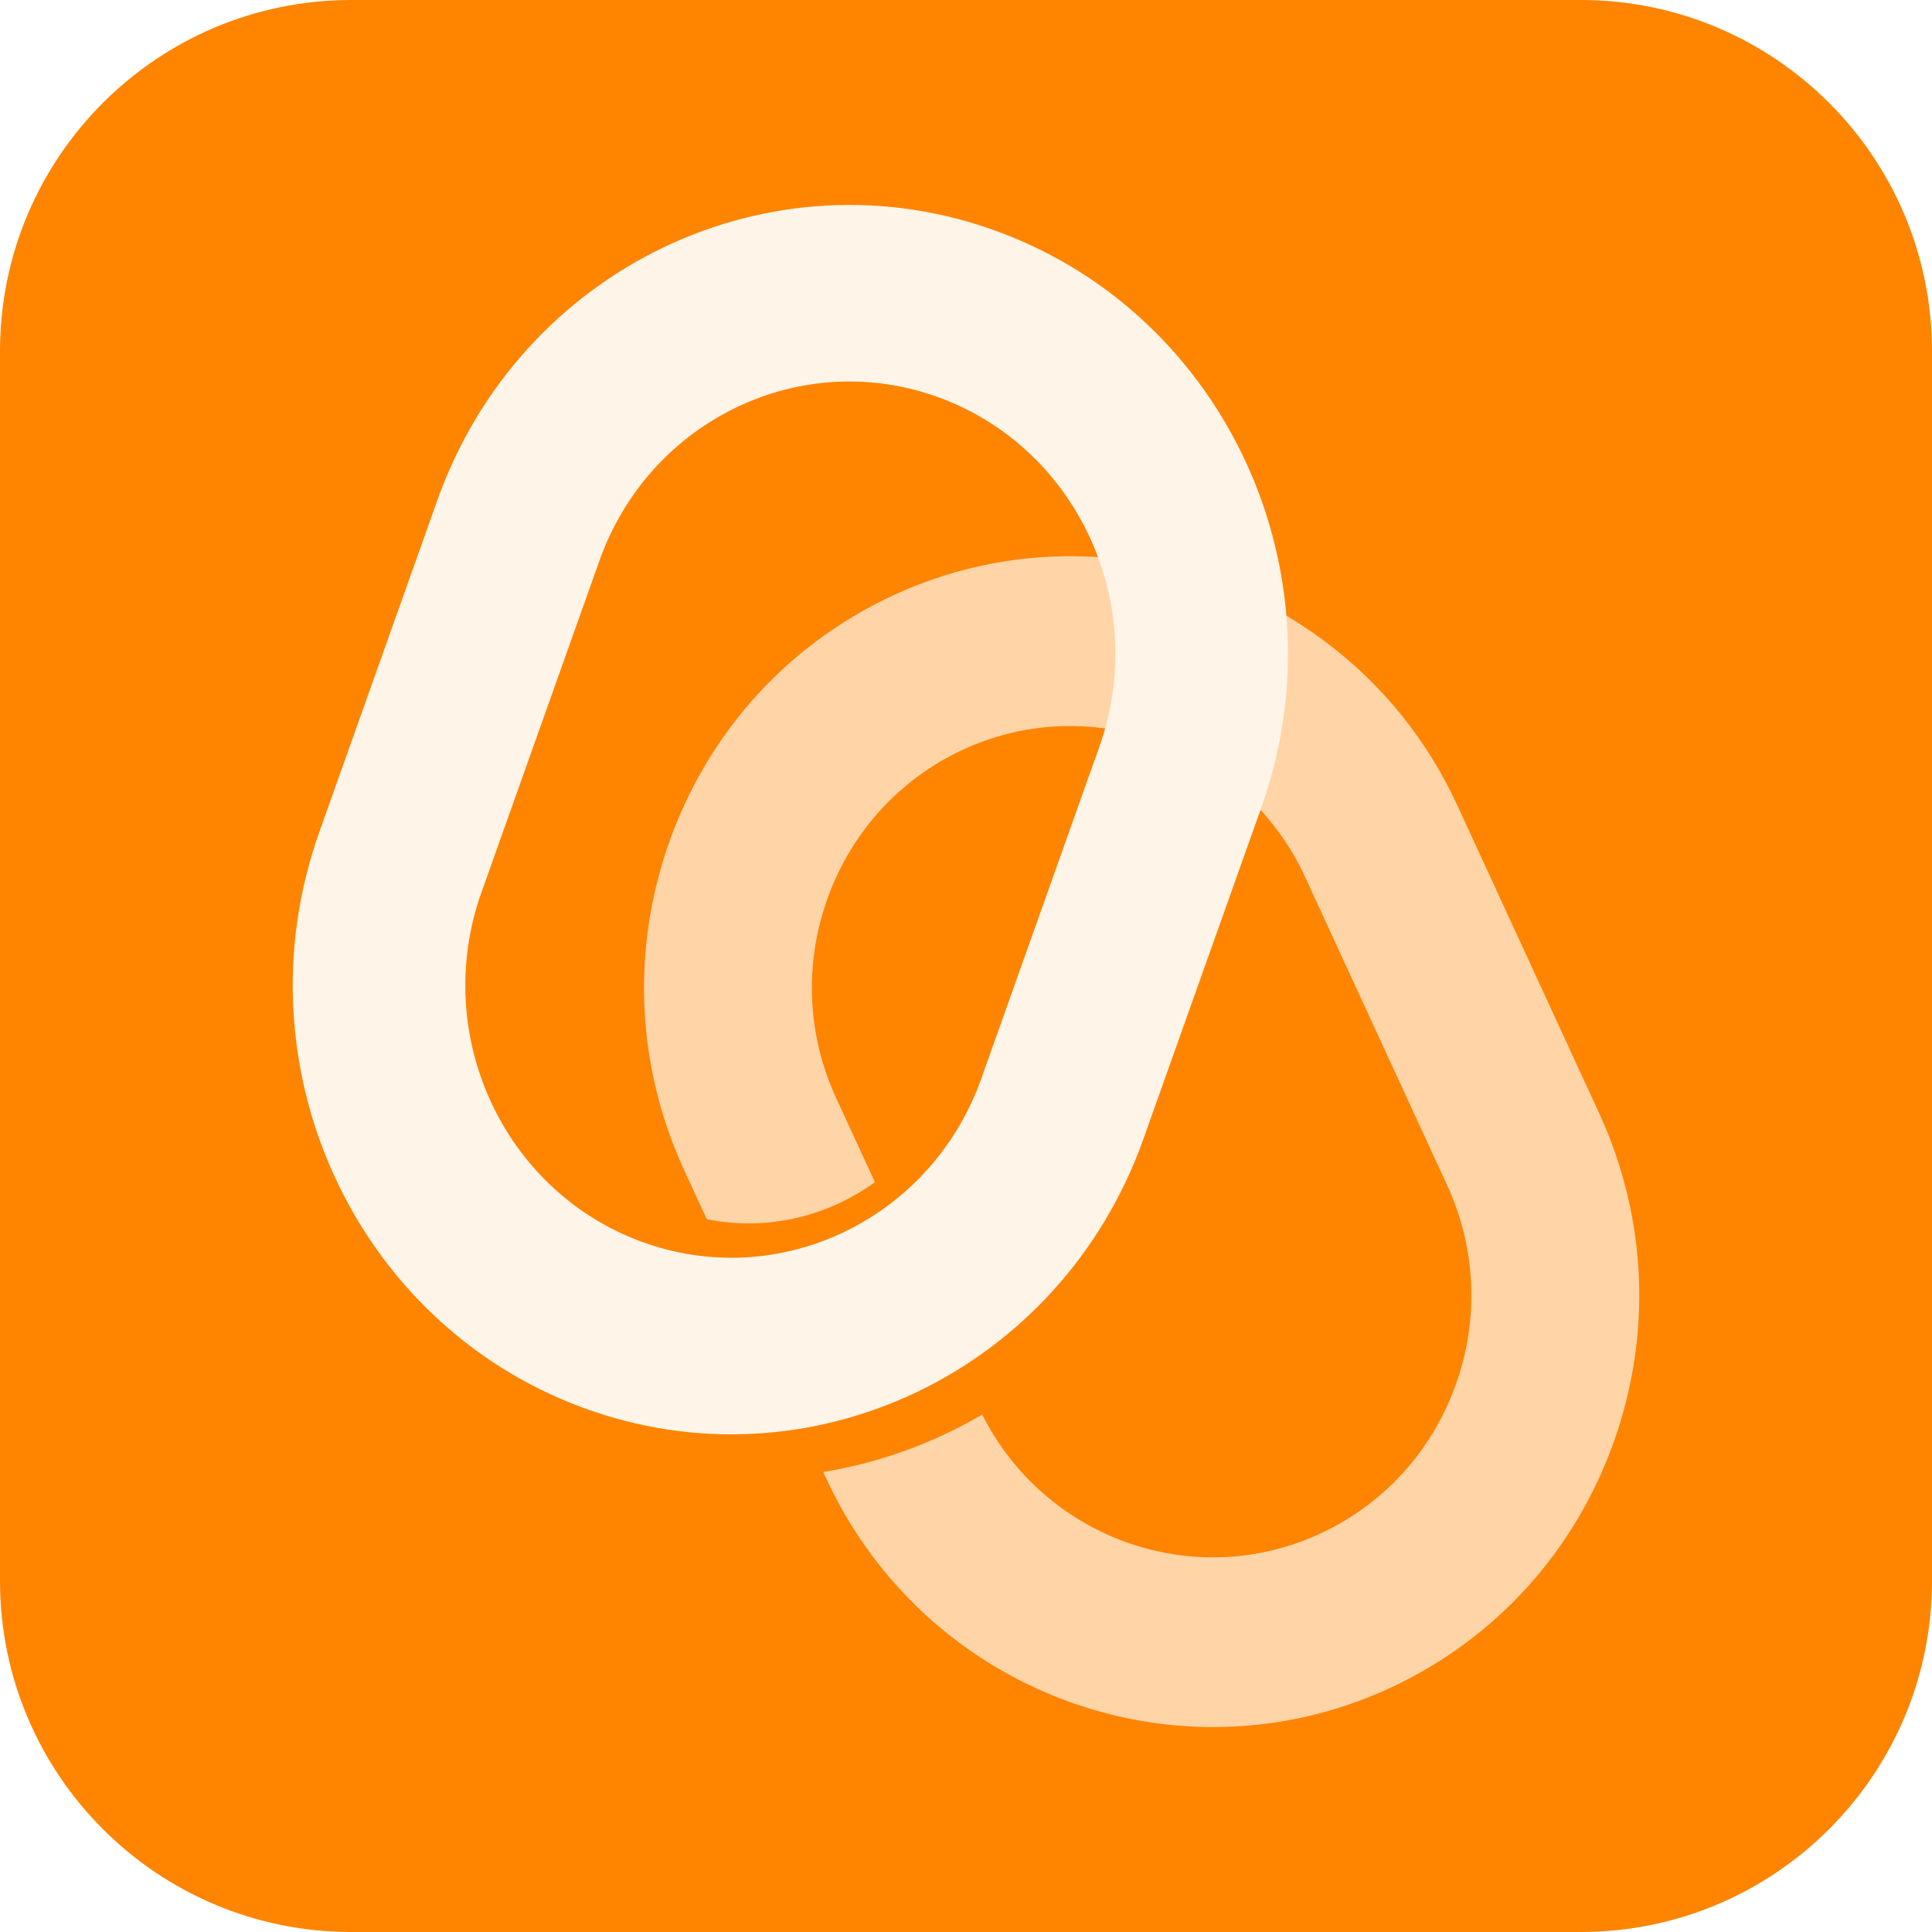
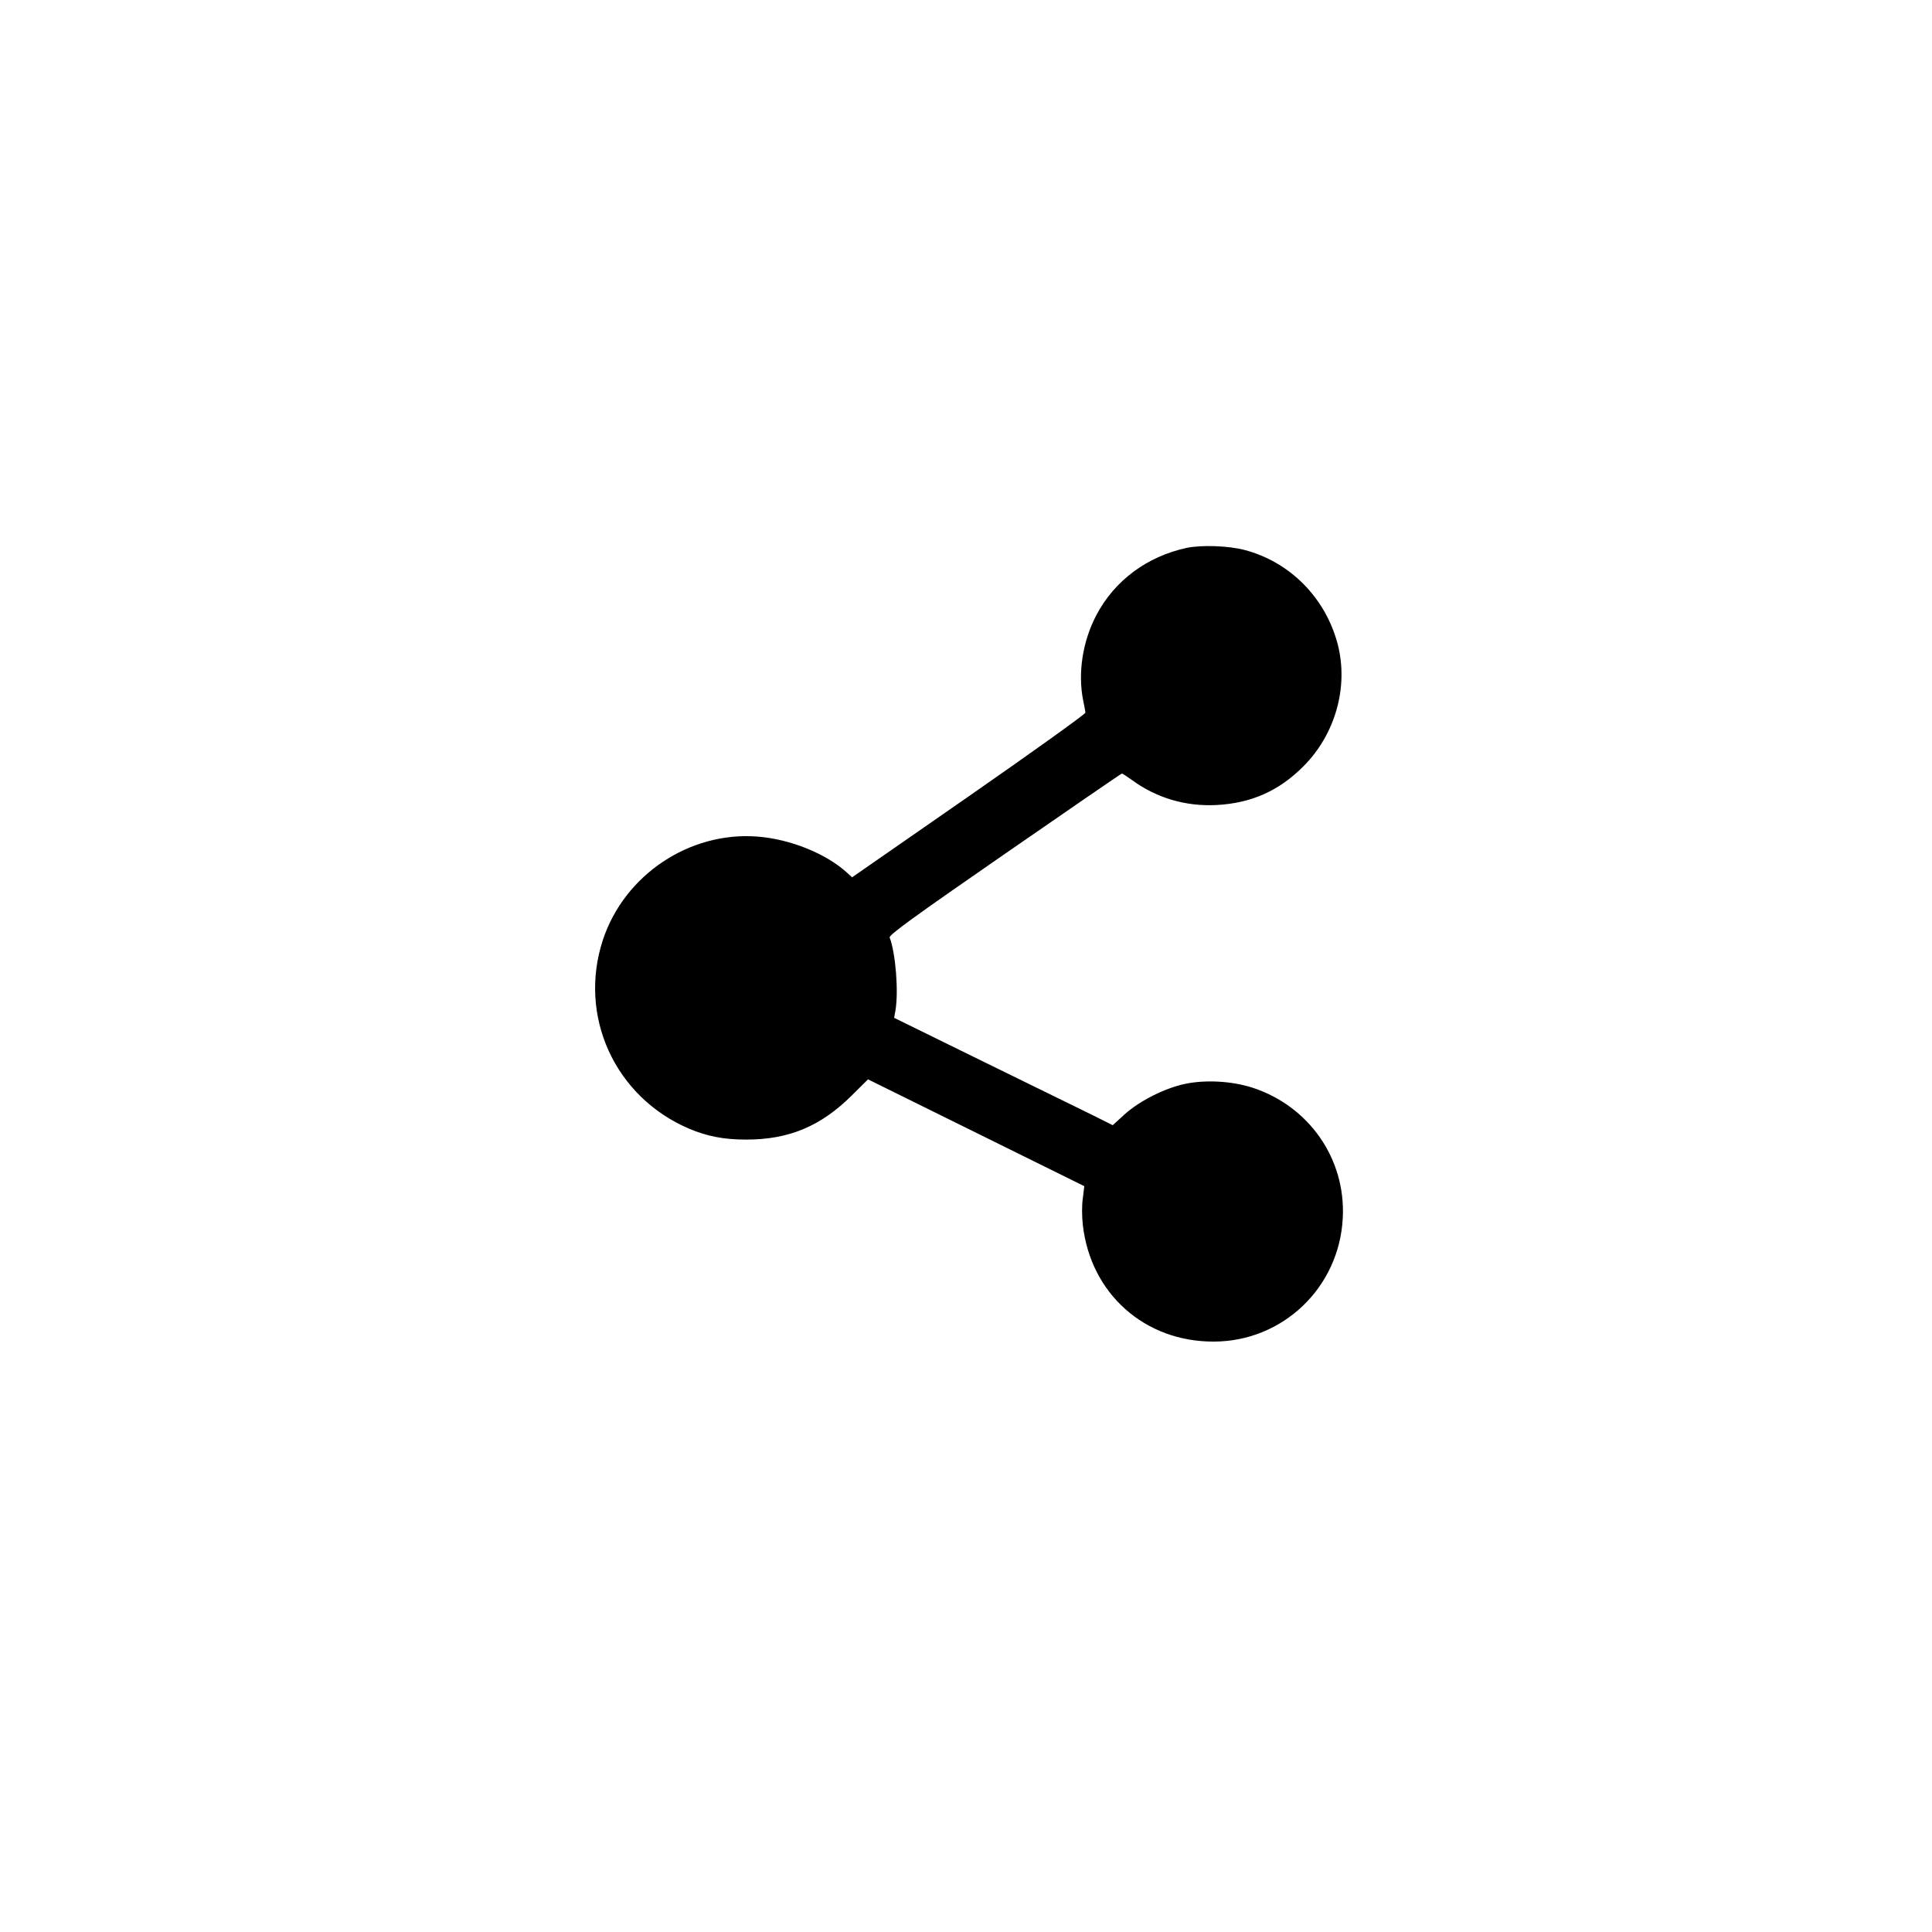
- <svg xmlns="http://www.w3.org/2000/svg" width="33" height="33" viewBox="0 0 33 33" fill="none">
-   <rect width="33" height="33" rx="6" fill="#FF8400" />
-   <path d="M27.314 19.013L24.892 13.756C24.379 12.642 23.624 11.719 22.719 11.023C21.448 10.039 19.881 9.5 18.278 9.5C18.104 9.5 17.93 9.507 17.755 9.519C16.898 9.582 16.035 9.802 15.209 10.191C13.446 11.023 12.109 12.499 11.442 14.351C10.778 16.202 10.864 18.203 11.686 19.987L12.073 20.826C13.095 21.031 14.132 20.782 14.944 20.192L14.285 18.762C13.785 17.679 13.733 16.466 14.136 15.342C14.54 14.22 15.352 13.324 16.42 12.818C17.055 12.519 17.727 12.386 18.383 12.403C19.926 12.439 21.398 13.295 22.172 14.738C22.215 14.817 22.255 14.899 22.293 14.982L24.715 20.238C25.215 21.321 25.267 22.537 24.863 23.658C24.46 24.78 23.648 25.676 22.578 26.182C20.418 27.201 17.851 26.295 16.776 24.161C15.945 24.649 15.027 24.985 14.06 25.142L14.108 25.244C15.343 27.924 17.977 29.5 20.722 29.5C21.751 29.5 22.797 29.278 23.789 28.811C25.554 27.977 26.891 26.501 27.558 24.649C28.222 22.8 28.136 20.799 27.314 19.013Z" fill="#FFD4A6" />
-   <path fill-rule="evenodd" clip-rule="evenodd" d="M10.239 9.576C10.239 9.576 10.239 9.577 10.239 9.577L8.223 15.244C7.365 17.654 8.581 20.323 10.938 21.202C13.294 22.08 15.902 20.836 16.761 18.424C16.761 18.424 16.761 18.423 16.761 18.423L18.777 12.757L18.777 12.756C19.635 10.345 18.419 7.677 16.062 6.798C13.706 5.92 11.098 7.164 10.239 9.576ZM7.47 8.544C8.886 4.569 13.184 2.516 17.07 3.965C20.956 5.413 22.962 9.811 21.546 13.788C21.546 13.788 21.546 13.789 21.546 13.789L19.53 19.455L19.53 19.456C18.114 23.431 13.816 25.484 9.93 24.035C6.044 22.587 4.038 18.189 5.454 14.212C5.454 14.212 5.454 14.211 5.454 14.211L7.47 8.544Z" fill="#FFF4E8" />
+ <svg xmlns="http://www.w3.org/2000/svg" width="52px" height="52px" viewBox="0 0 52 52" version="1.1">
+   <g id="surface1">
+     <path style=" stroke:none;fill-rule:nonzero;fill:rgb(0%,0%,0%);fill-opacity:1;" d="M 31.941 14.746 C 30.871 14.977 29.992 15.629 29.504 16.566 C 29.137 17.266 29.008 18.117 29.152 18.844 C 29.184 18.996 29.211 19.148 29.215 19.18 C 29.219 19.215 27.809 20.227 26.078 21.43 L 22.934 23.613 L 22.801 23.492 C 22.242 22.977 21.266 22.582 20.379 22.516 C 18.555 22.379 16.809 23.547 16.23 25.289 C 15.551 27.34 16.543 29.523 18.547 30.379 C 19.039 30.586 19.484 30.672 20.086 30.672 C 21.23 30.672 22.086 30.316 22.918 29.492 L 23.363 29.051 L 29.184 31.926 L 29.145 32.246 C 29.117 32.43 29.117 32.734 29.145 32.973 C 29.355 34.82 30.812 36.117 32.672 36.109 C 34.531 36.105 36.051 34.648 36.141 32.777 C 36.223 31.184 35.227 29.762 33.695 29.27 C 33.148 29.098 32.465 29.059 31.918 29.168 C 31.363 29.281 30.684 29.621 30.27 29.992 L 29.949 30.285 L 29.434 30.027 C 29.152 29.891 27.828 29.238 26.492 28.586 L 24.066 27.395 L 24.102 27.191 C 24.188 26.676 24.105 25.648 23.945 25.234 C 23.918 25.168 24.609 24.668 27.043 22.984 C 28.758 21.797 30.18 20.82 30.195 20.82 C 30.215 20.82 30.336 20.902 30.469 20.996 C 31.125 21.477 31.906 21.707 32.73 21.668 C 33.672 21.621 34.426 21.289 35.09 20.617 C 35.941 19.758 36.297 18.496 36.008 17.352 C 35.684 16.098 34.723 15.121 33.492 14.801 C 33.059 14.688 32.336 14.664 31.941 14.746 Z M 31.941 14.746 " />
+   </g>
</svg>
